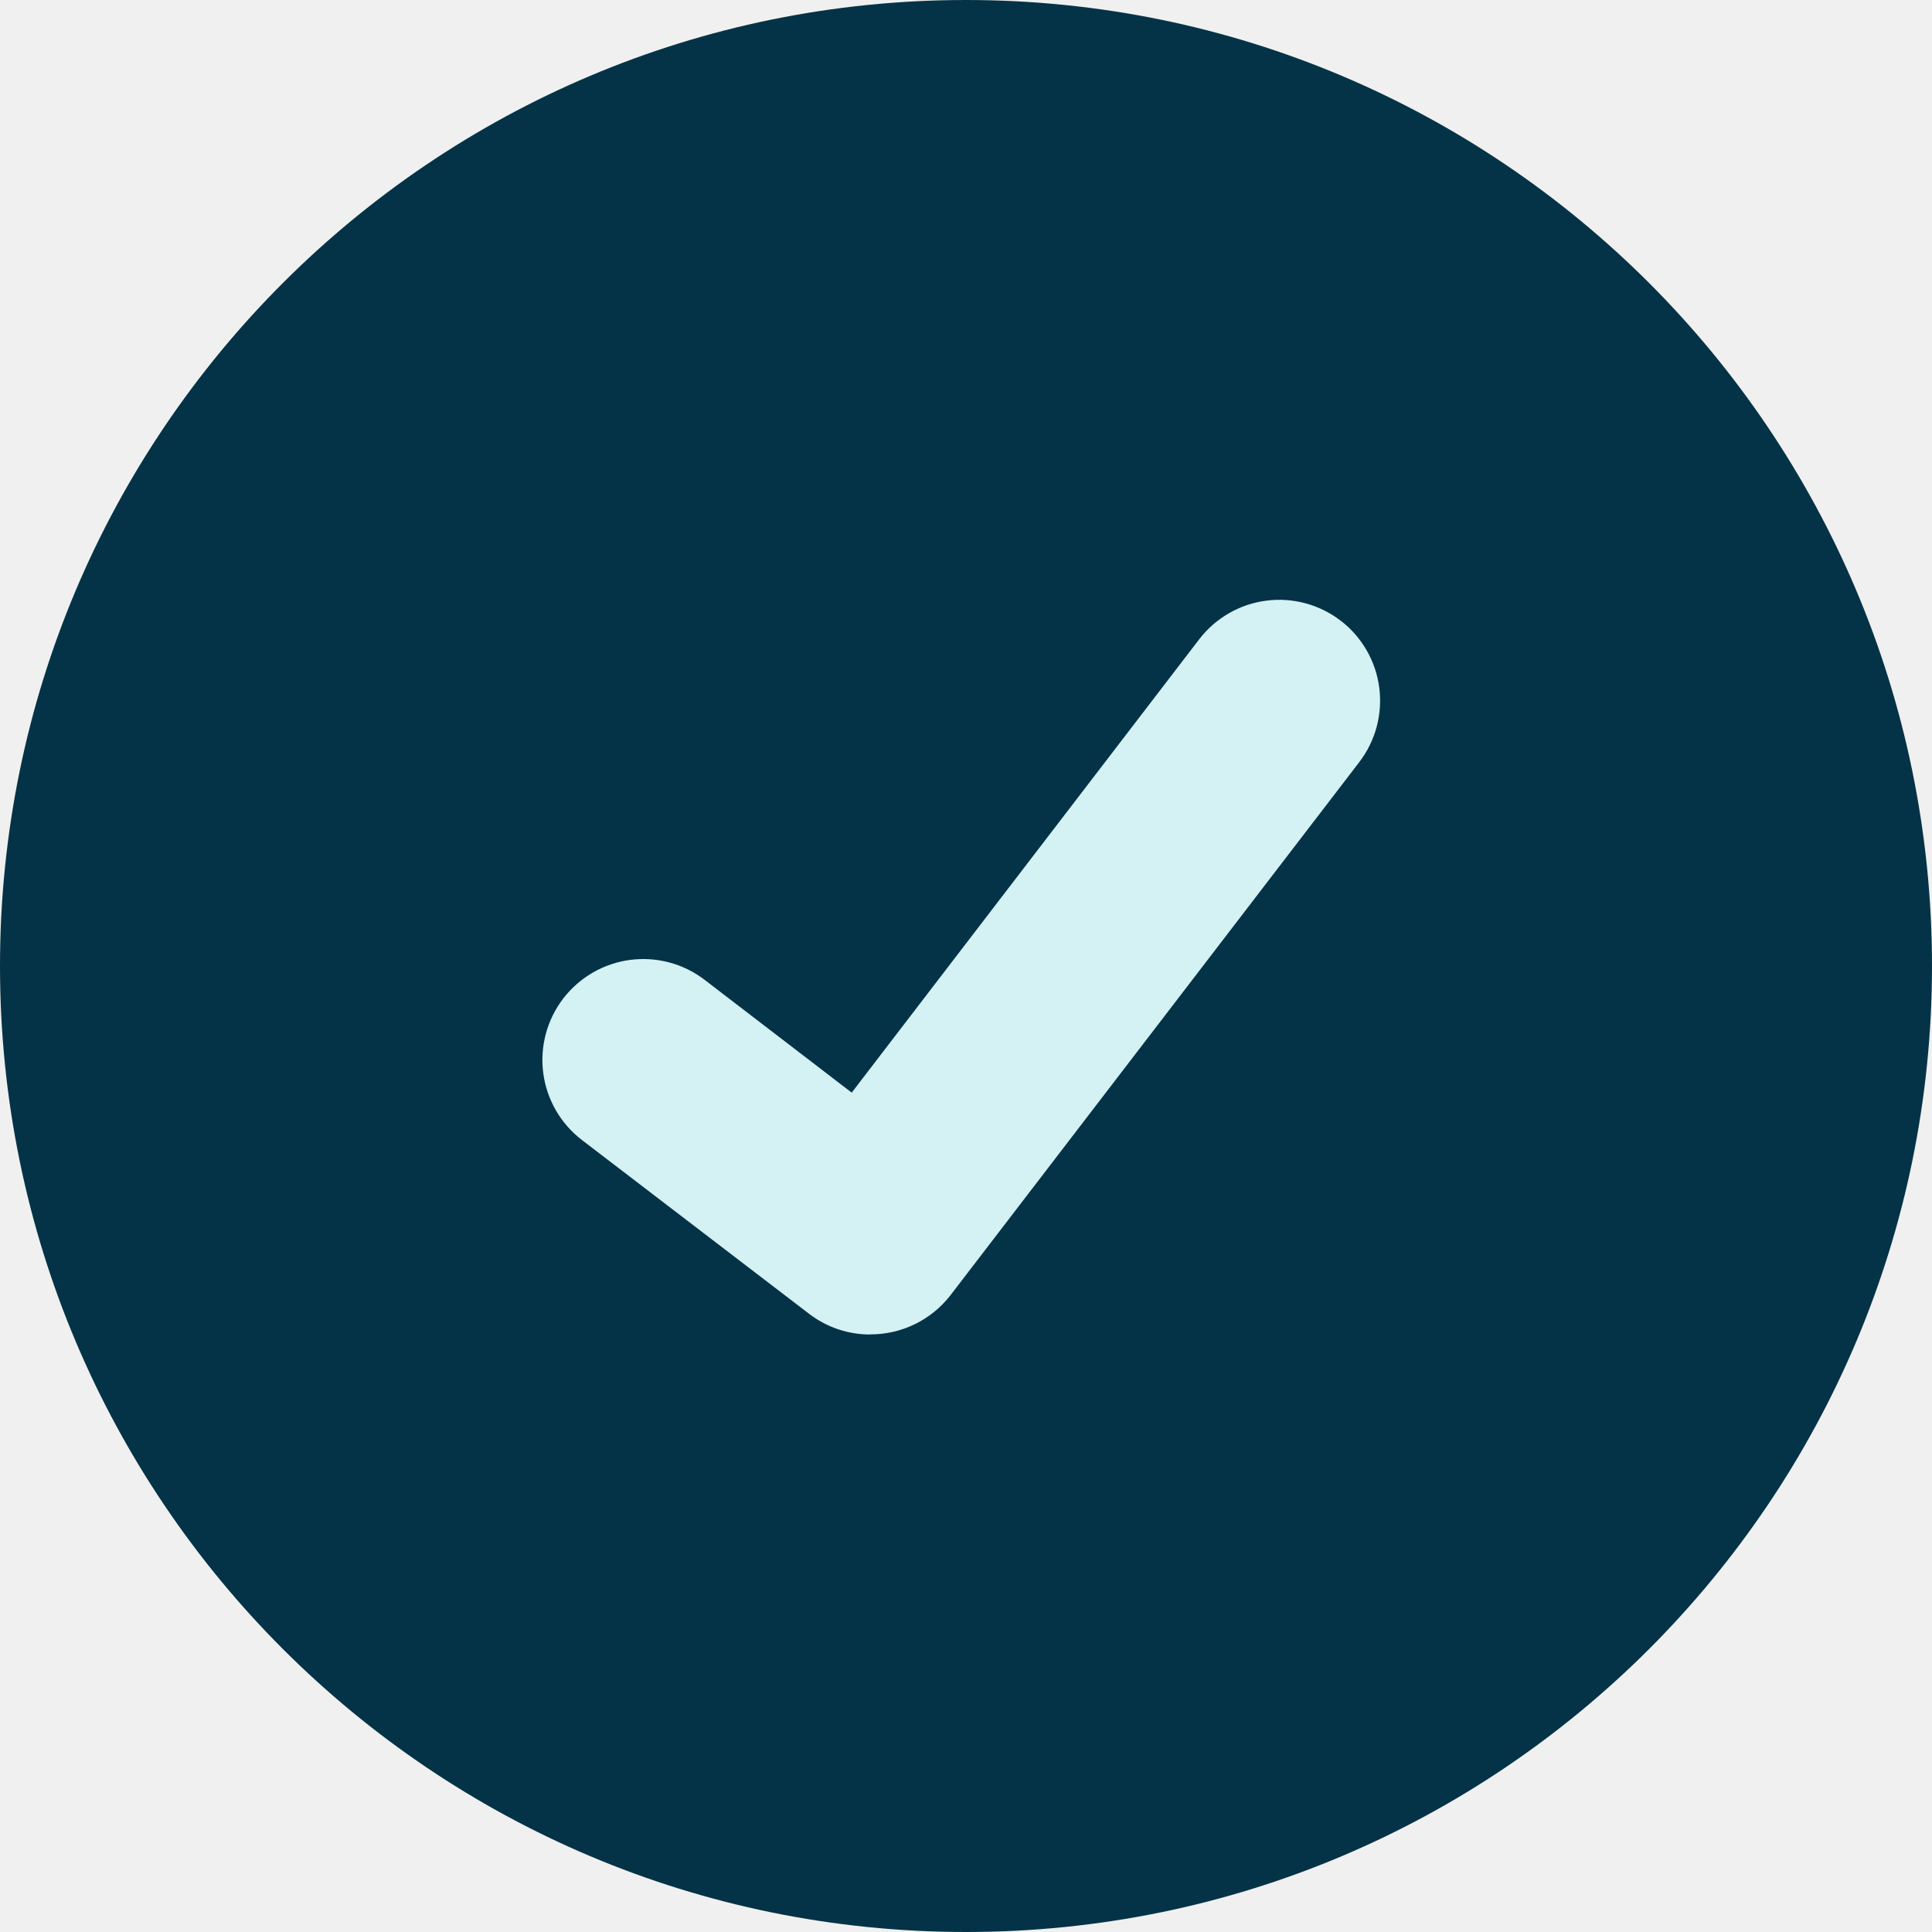
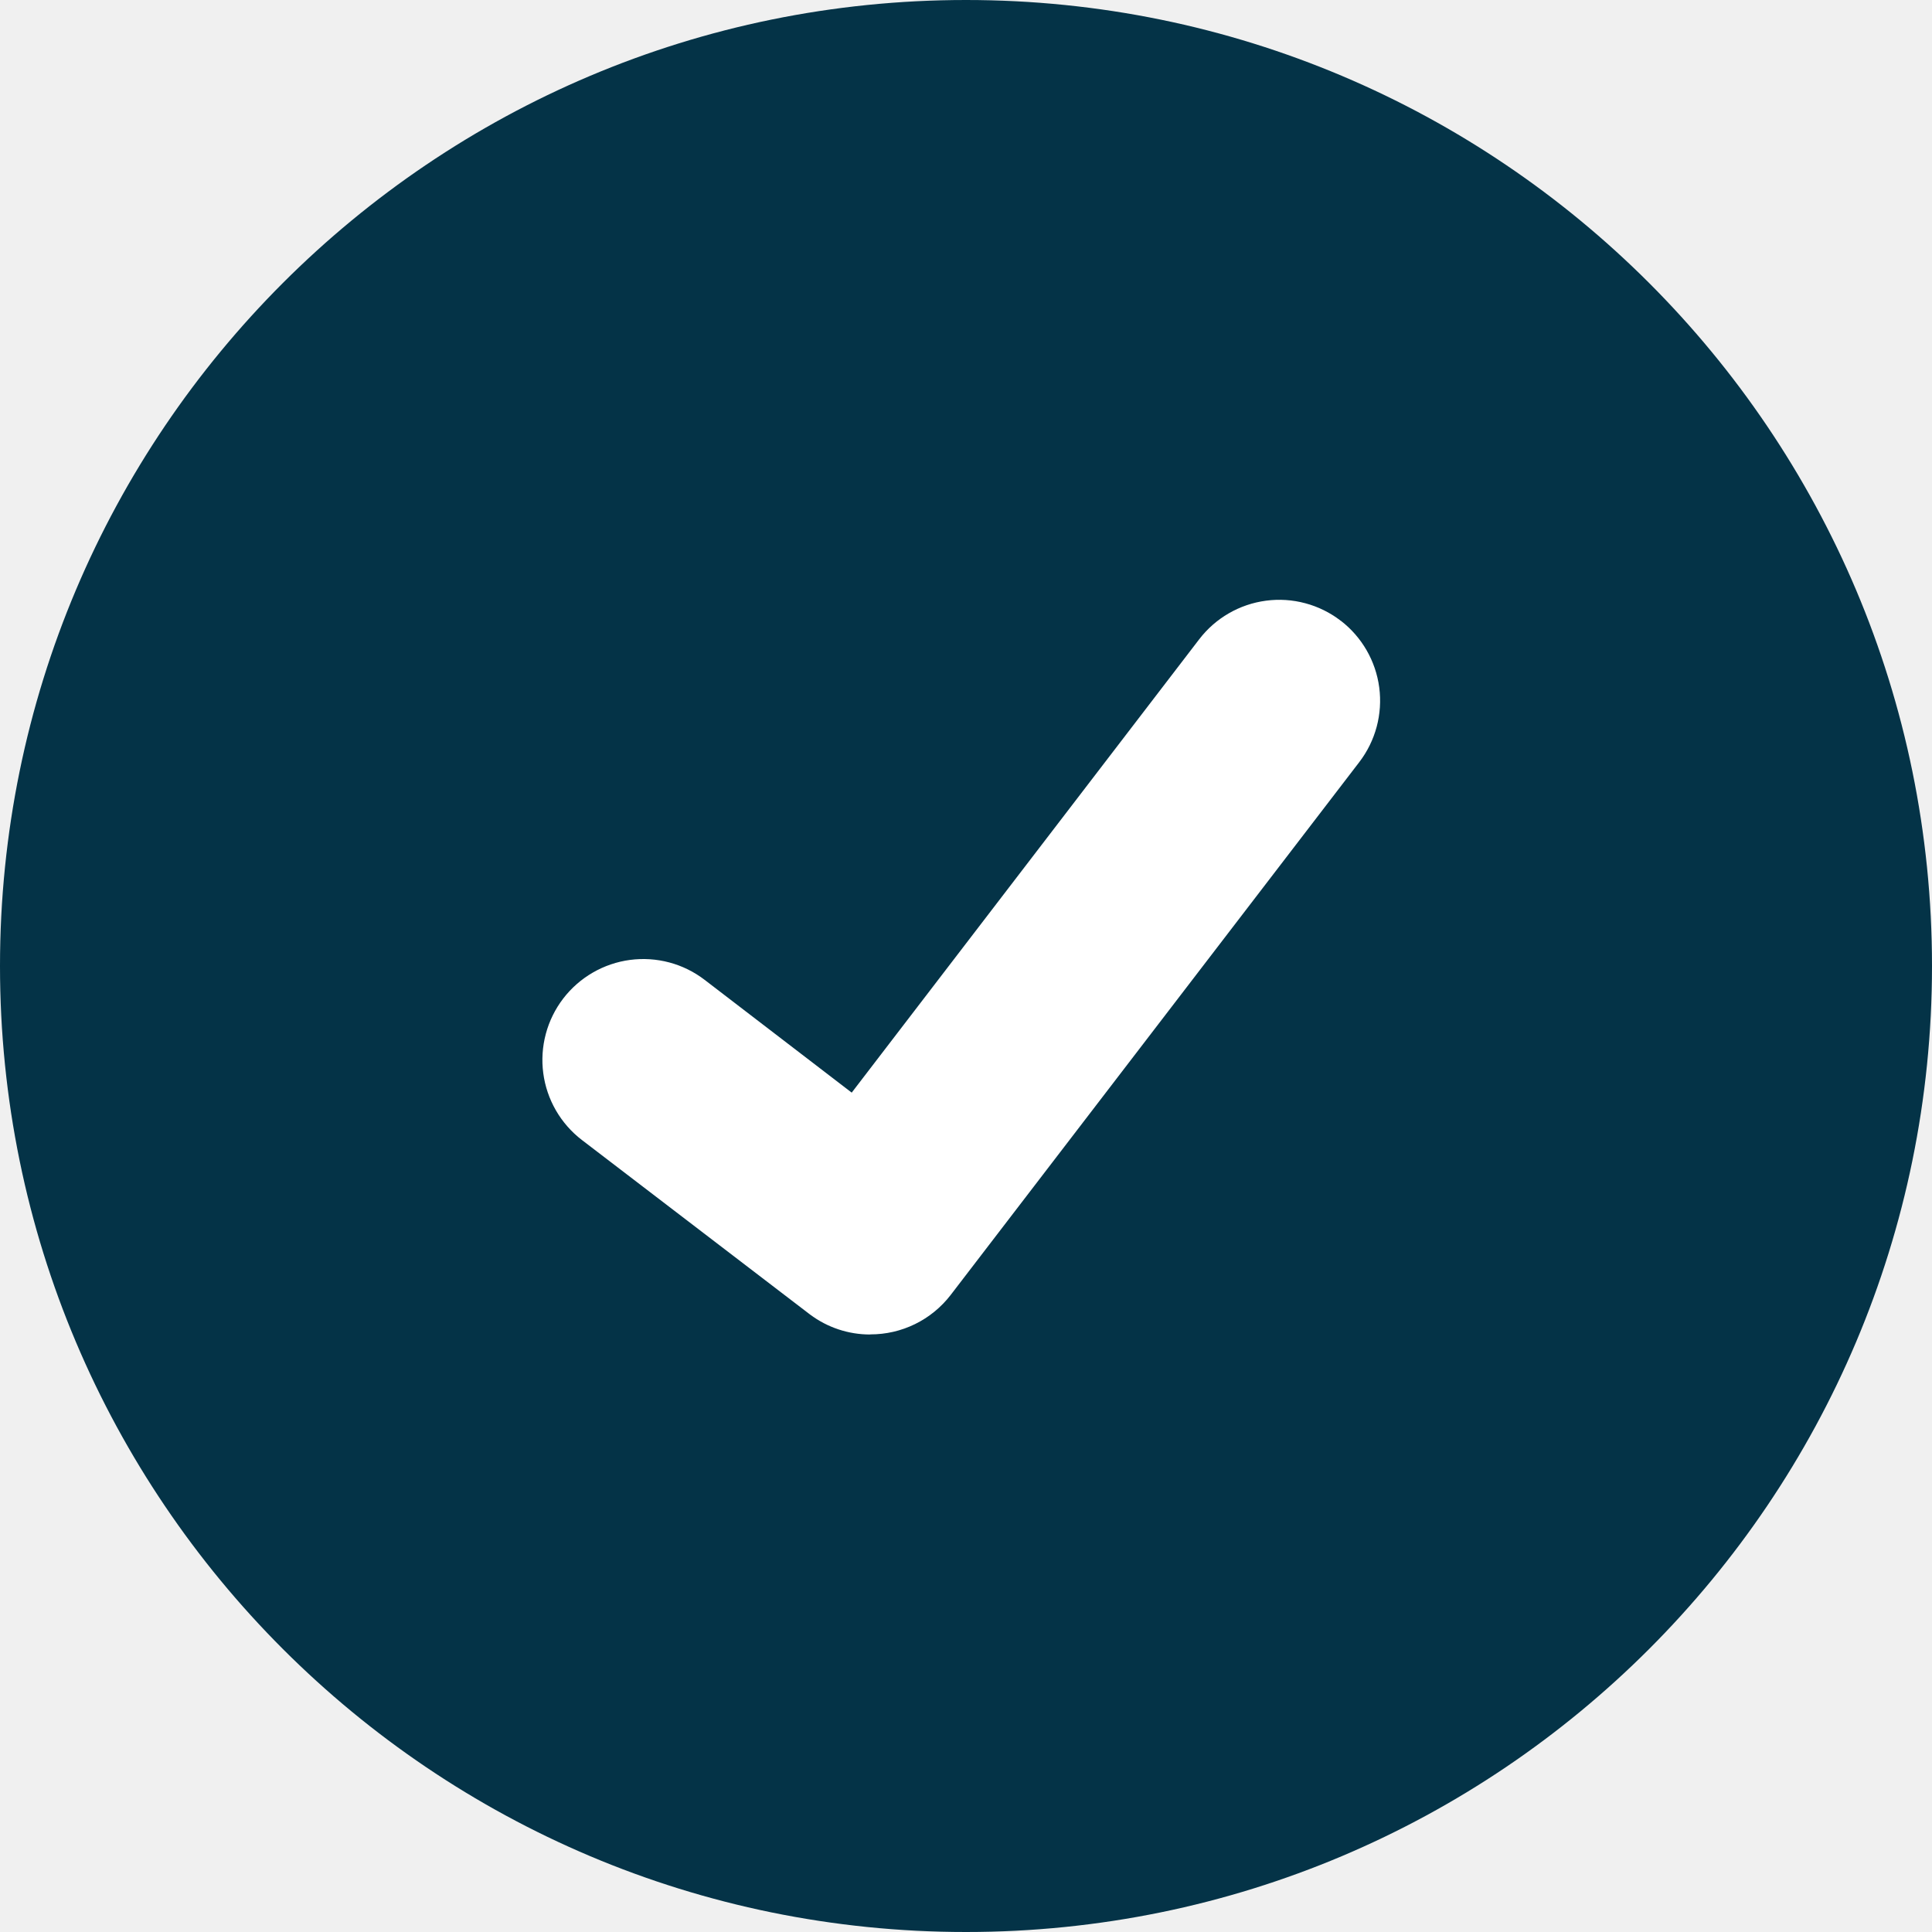
<svg xmlns="http://www.w3.org/2000/svg" width="83" height="83" viewBox="0 0 83 83" fill="none">
  <path d="M41.5 83C64.42 83 83 64.42 83 41.5C83 18.58 64.42 0 41.5 0C18.58 0 0 18.58 0 41.5C0 64.42 18.58 83 41.5 83Z" fill="#043347" />
-   <path d="M37.388 57.331C36.454 57.333 35.545 57.031 34.798 56.471L34.752 56.436L24.999 48.975C24.547 48.629 24.168 48.197 23.883 47.704C23.598 47.211 23.413 46.667 23.339 46.103C23.264 45.539 23.302 44.965 23.449 44.415C23.596 43.865 23.85 43.35 24.196 42.898C24.542 42.447 24.974 42.068 25.467 41.783C25.96 41.498 26.504 41.313 27.068 41.238C27.633 41.164 28.206 41.201 28.756 41.348C29.306 41.495 29.821 41.749 30.273 42.096L36.59 46.94L51.518 27.465C51.864 27.013 52.296 26.634 52.788 26.35C53.281 26.065 53.825 25.88 54.389 25.806C54.953 25.731 55.526 25.768 56.076 25.916C56.625 26.062 57.141 26.316 57.592 26.663L57.593 26.663L57.501 26.792L57.596 26.663C58.507 27.363 59.103 28.396 59.253 29.535C59.403 30.674 59.096 31.826 58.397 32.739L40.839 55.636C40.432 56.163 39.91 56.59 39.312 56.883C38.715 57.176 38.057 57.328 37.391 57.326L37.388 57.331Z" fill="#D4F1F4" />
+   <path d="M37.388 57.331C36.454 57.333 35.545 57.031 34.798 56.471L34.752 56.436L24.999 48.975C24.547 48.629 24.168 48.197 23.883 47.704C23.598 47.211 23.413 46.667 23.339 46.103C23.264 45.539 23.302 44.965 23.449 44.415C23.596 43.865 23.85 43.35 24.196 42.898C24.542 42.447 24.974 42.068 25.467 41.783C25.96 41.498 26.504 41.313 27.068 41.238C27.633 41.164 28.206 41.201 28.756 41.348C29.306 41.495 29.821 41.749 30.273 42.096L36.59 46.94L51.518 27.465C51.864 27.013 52.296 26.634 52.788 26.35C53.281 26.065 53.825 25.88 54.389 25.806C54.953 25.731 55.526 25.768 56.076 25.916C56.625 26.062 57.141 26.316 57.592 26.663L57.593 26.663L57.501 26.792L57.596 26.663C58.507 27.363 59.103 28.396 59.253 29.535C59.403 30.674 59.096 31.826 58.397 32.739L40.839 55.636C40.432 56.163 39.91 56.59 39.312 56.883C38.715 57.176 38.057 57.328 37.391 57.326L37.388 57.331Z" fill="#ffffff" />
</svg>
